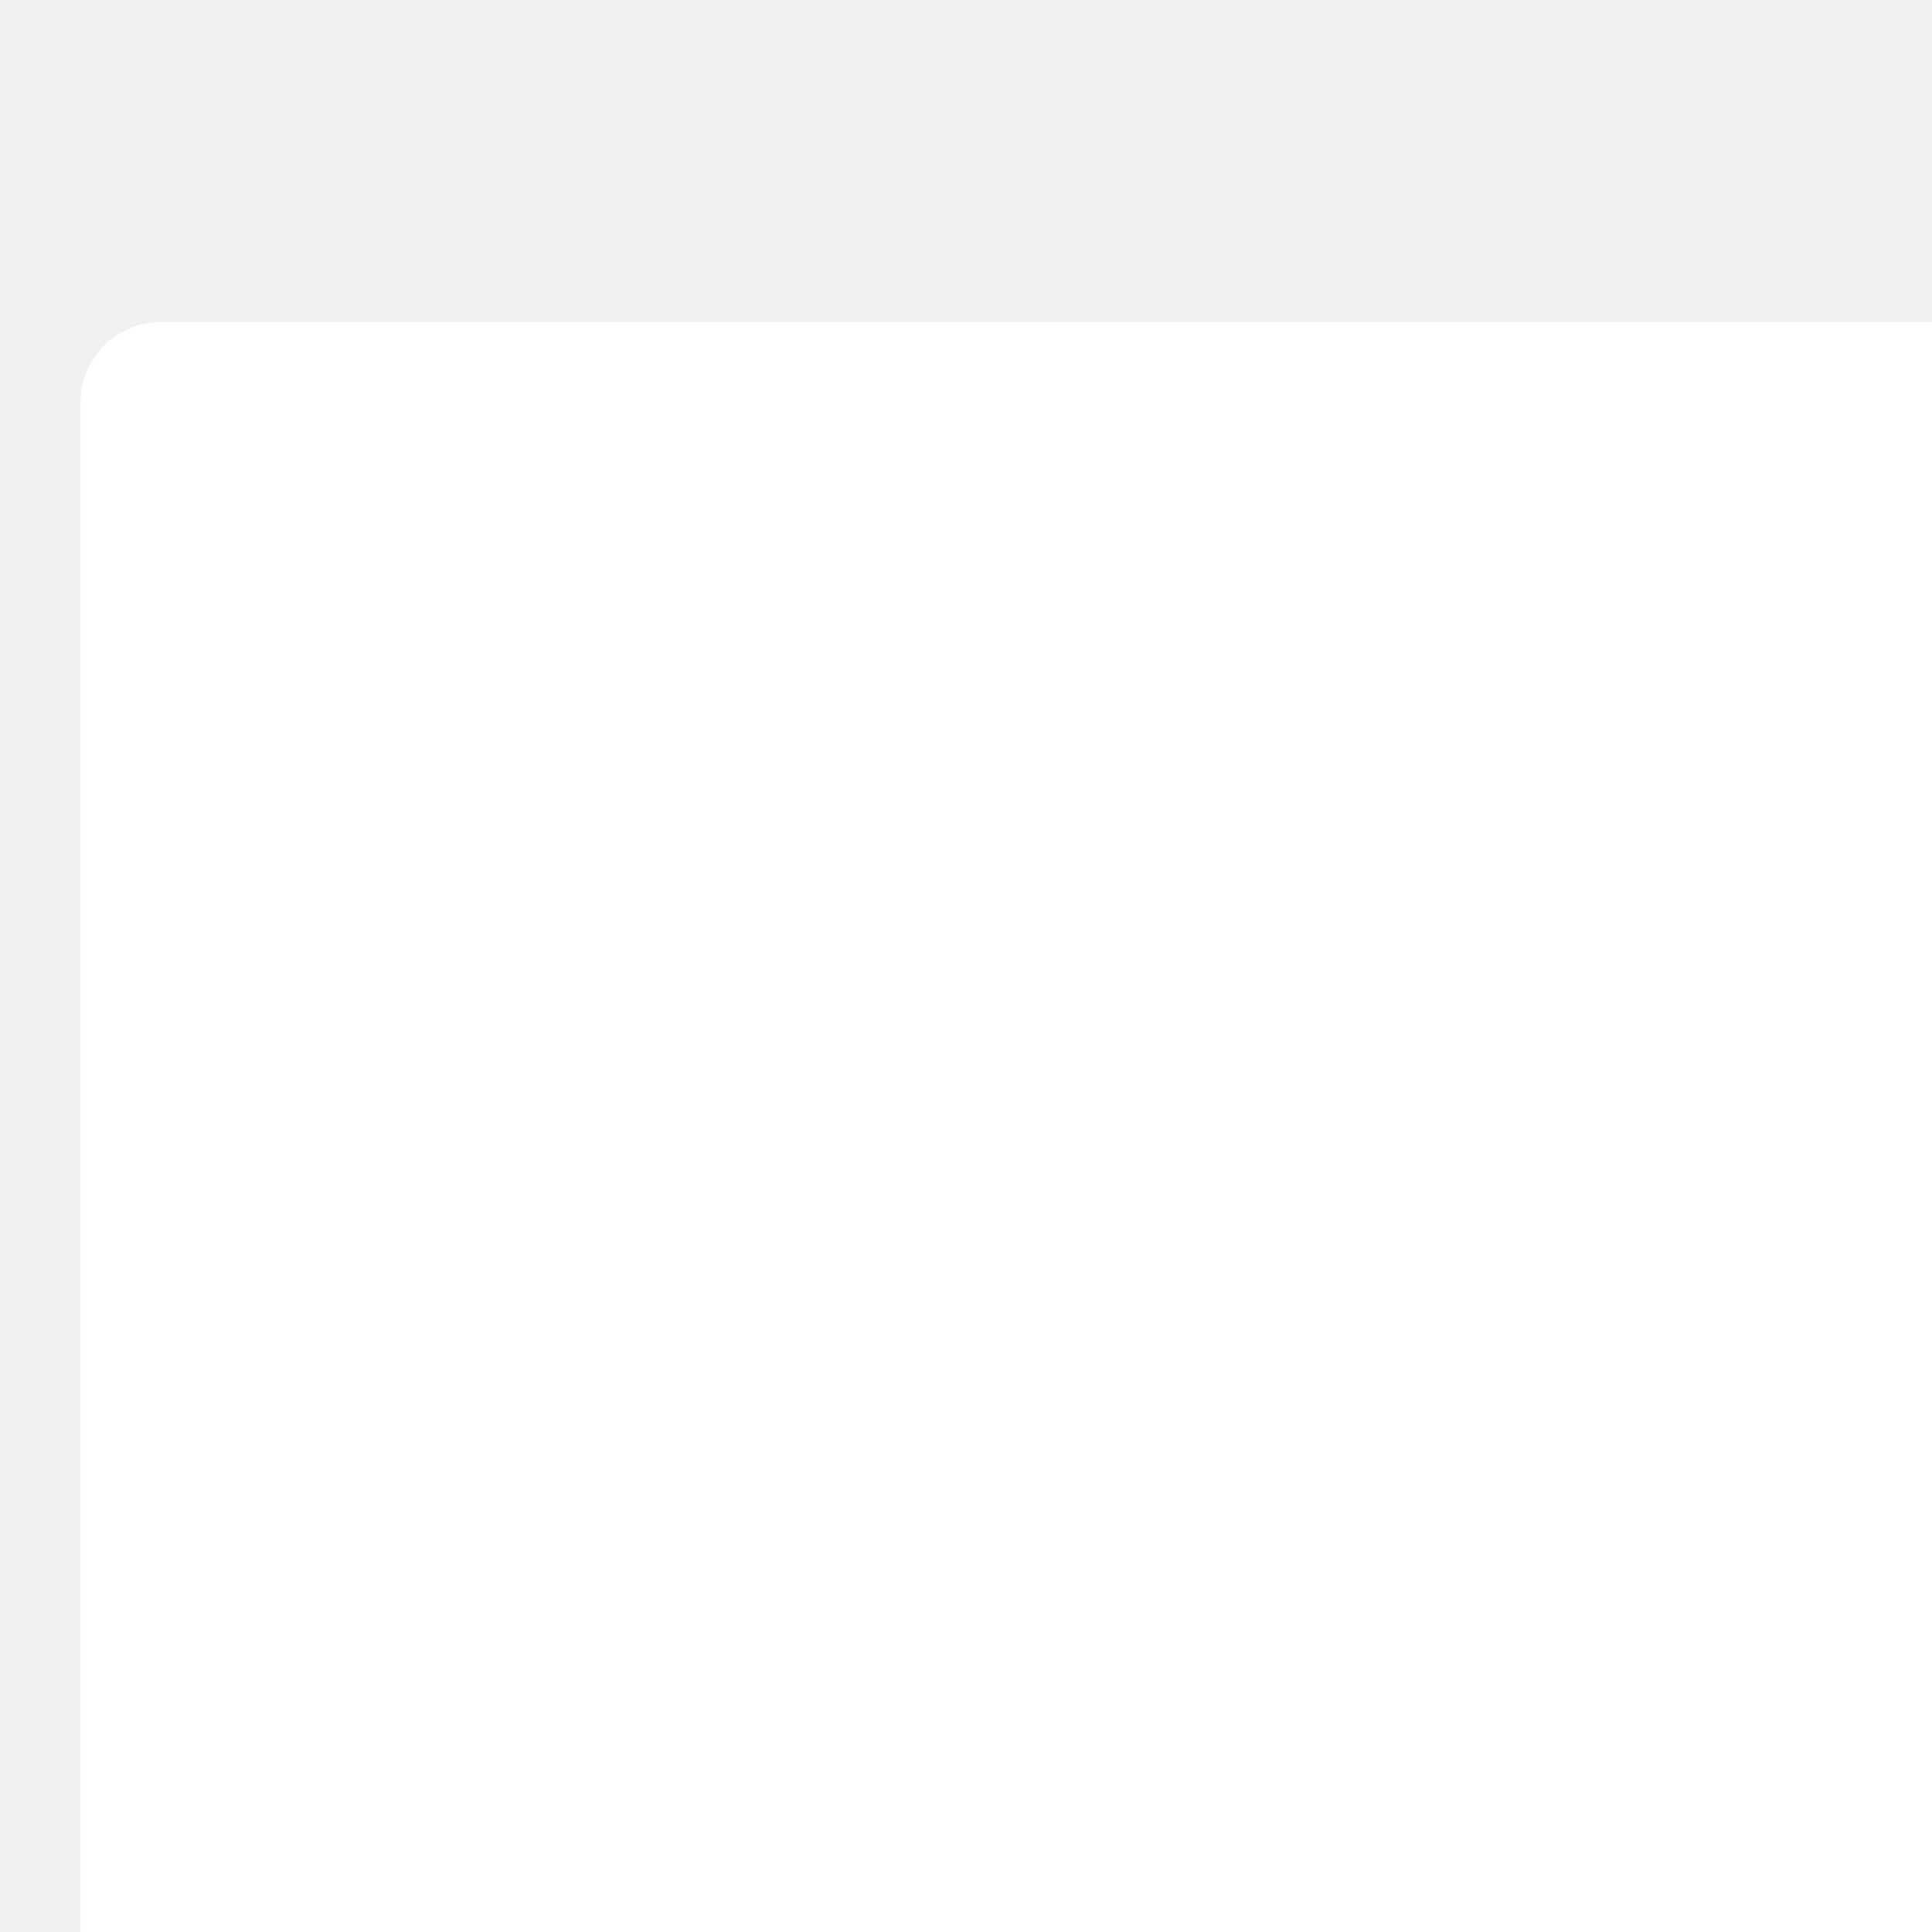
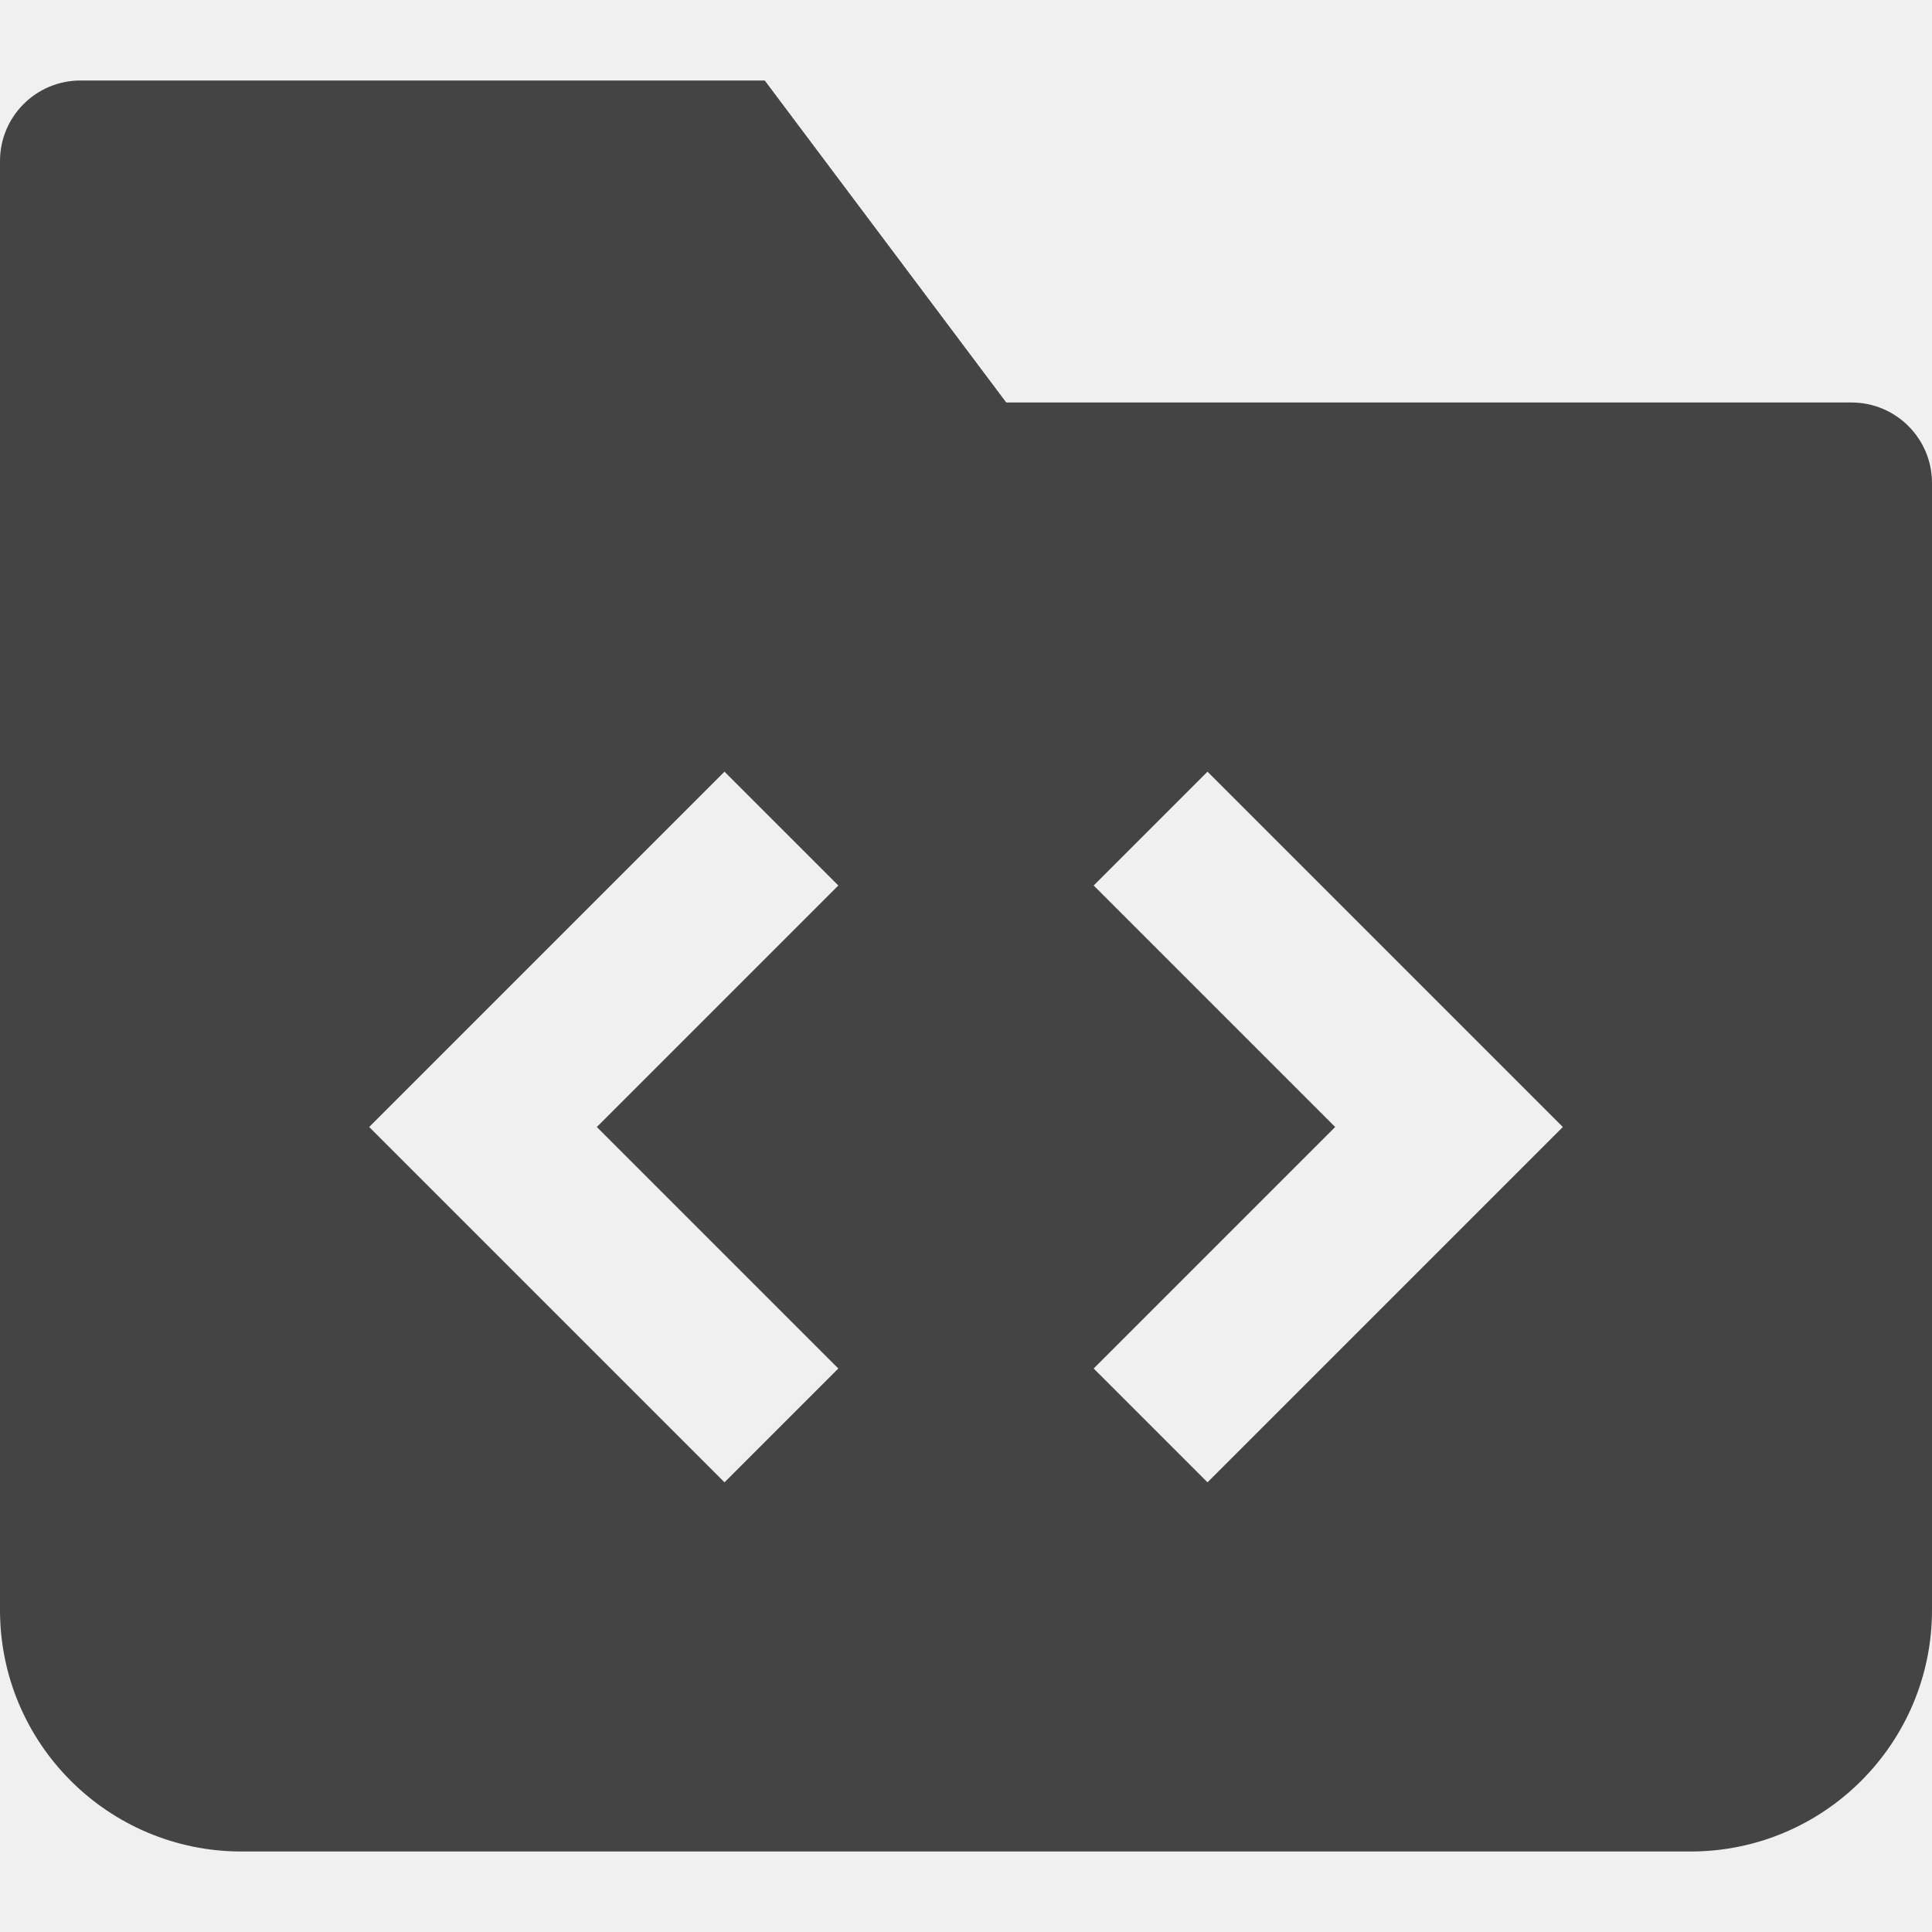
<svg xmlns="http://www.w3.org/2000/svg" x="0px" y="0px" viewBox="0 0 24 24" width="24" height="24">
-   <g class="nc-icon-wrapper" fill="#ffffff">
-     <path fill="#ffffff" d="M62,12H30.5l-5.7-7.6C24.611,4.148,24.314,4,24,4H2C1.447,4,1,4.447,1,5v50c0,2.757,2.243,5,5,5h52 c2.757,0,5-2.243,5-5V13C63,12.447,62.553,12,62,12z M22.707,41.293c0.391,0.391,0.391,1.023,0,1.414C22.512,42.902,22.256,43,22,43 s-0.512-0.098-0.707-0.293l-6-6c-0.391-0.391-0.391-1.023,0-1.414l6-6c0.391-0.391,1.023-0.391,1.414,0s0.391,1.023,0,1.414 L17.414,36L22.707,41.293z M36.948,24.316l-8,24C28.809,48.735,28.419,49,28,49c-0.104,0-0.211-0.017-0.316-0.052 c-0.523-0.174-0.807-0.74-0.632-1.265l8-24c0.175-0.523,0.736-0.808,1.265-0.632C36.84,23.226,37.123,23.792,36.948,24.316z M48.707,36.707l-6,6C42.512,42.902,42.256,43,42,43s-0.512-0.098-0.707-0.293c-0.391-0.391-0.391-1.023,0-1.414L46.586,36 l-5.293-5.293c-0.391-0.391-0.391-1.023,0-1.414s1.023-0.391,1.414,0l6,6C49.098,35.684,49.098,36.316,48.707,36.707z" />
+   <g class="nc-icon-wrapper" fill="#444444">
+     <path d="M23,5H12.5l-3-4H1A1,1,0,0,0,0,2V20a3,3,0,0,0,3,3H21a3,3,0,0,0,3-3V6A1,1,0,0,0,23,5ZM10.414,17,9,18.414,4.586,14,9,9.586,10.414,11l-3,3ZM15,18.414,13.586,17l3-3-3-3L15,9.586,19.414,14Z" fill="#444444" />
  </g>
</svg>
